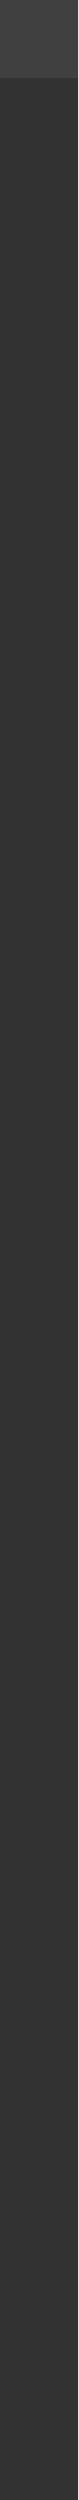
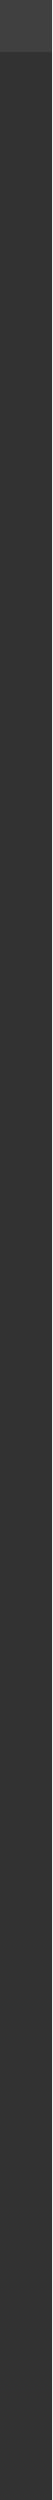
- <svg xmlns="http://www.w3.org/2000/svg" width="1" height="32" viewBox="0 0 1 32">
-   <rect width="1" height="32" fill="#323232" />
+ <svg xmlns="http://www.w3.org/2000/svg" width="1" height="48" viewBox="0 0 1 48">
+   <rect width="1" height="48" fill="#323232" />
  <rect width="1" height="1" fill="#bebebe" fill-opacity="0.1" />
</svg>
